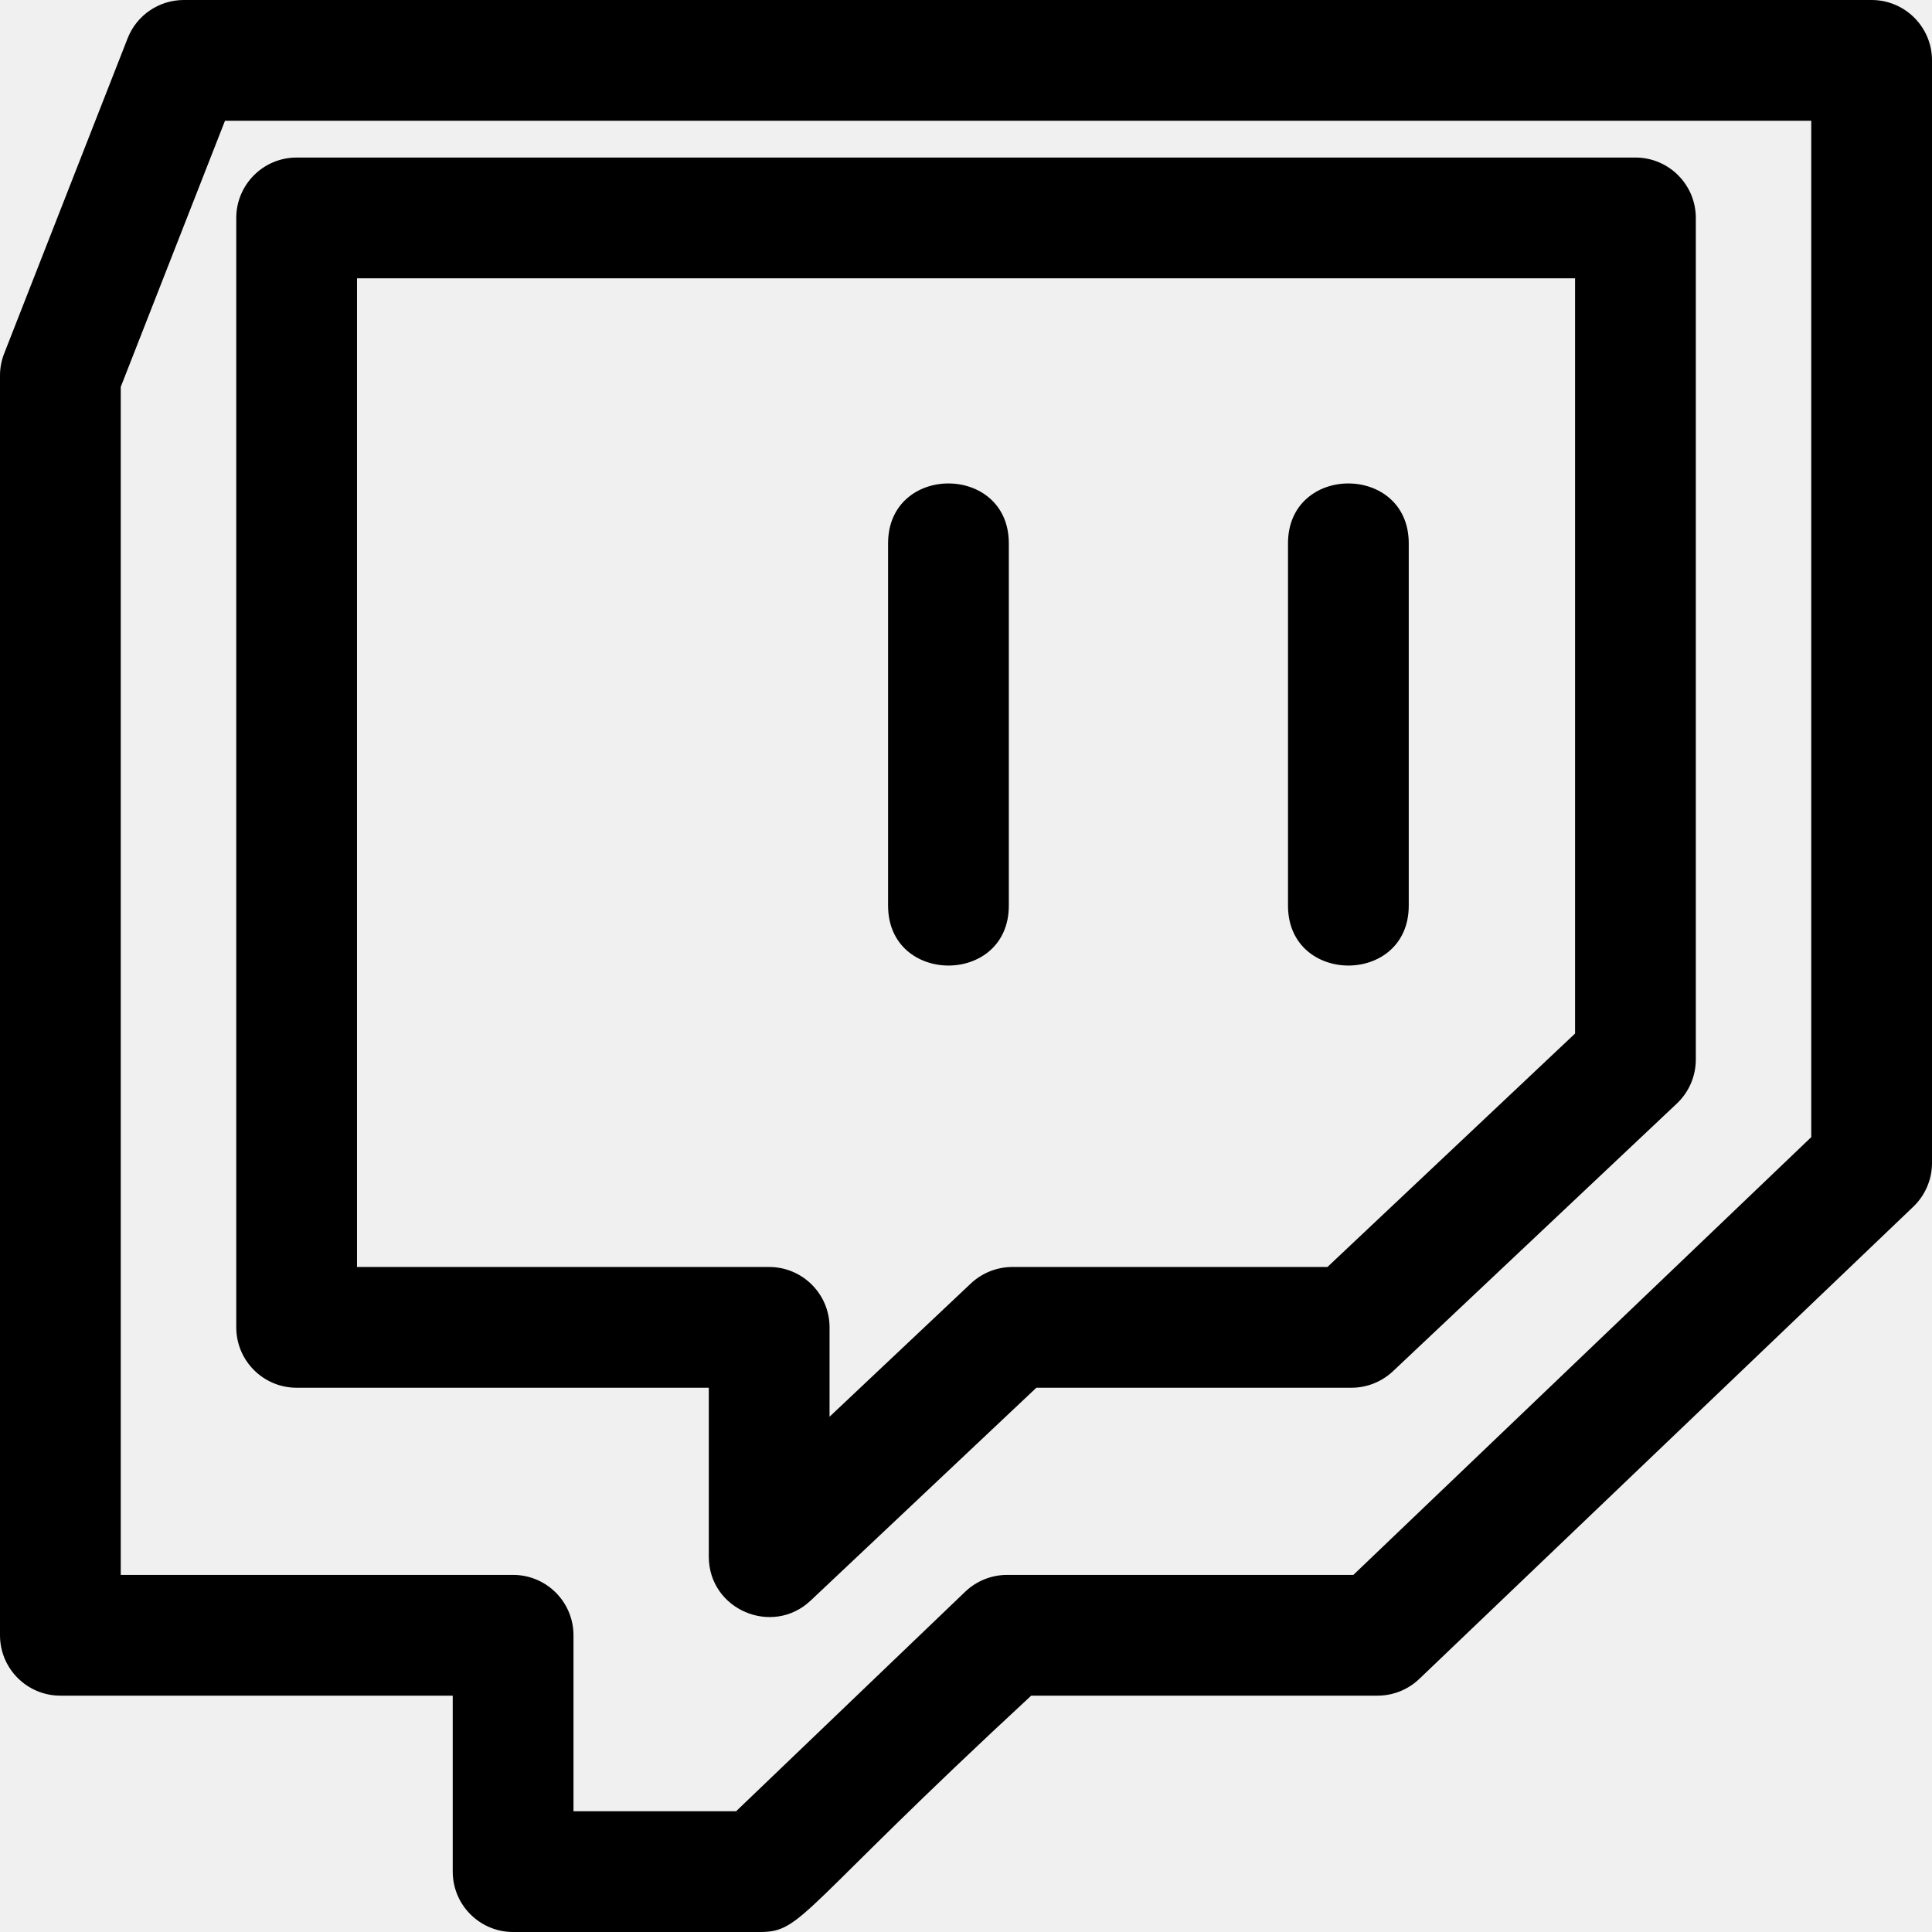
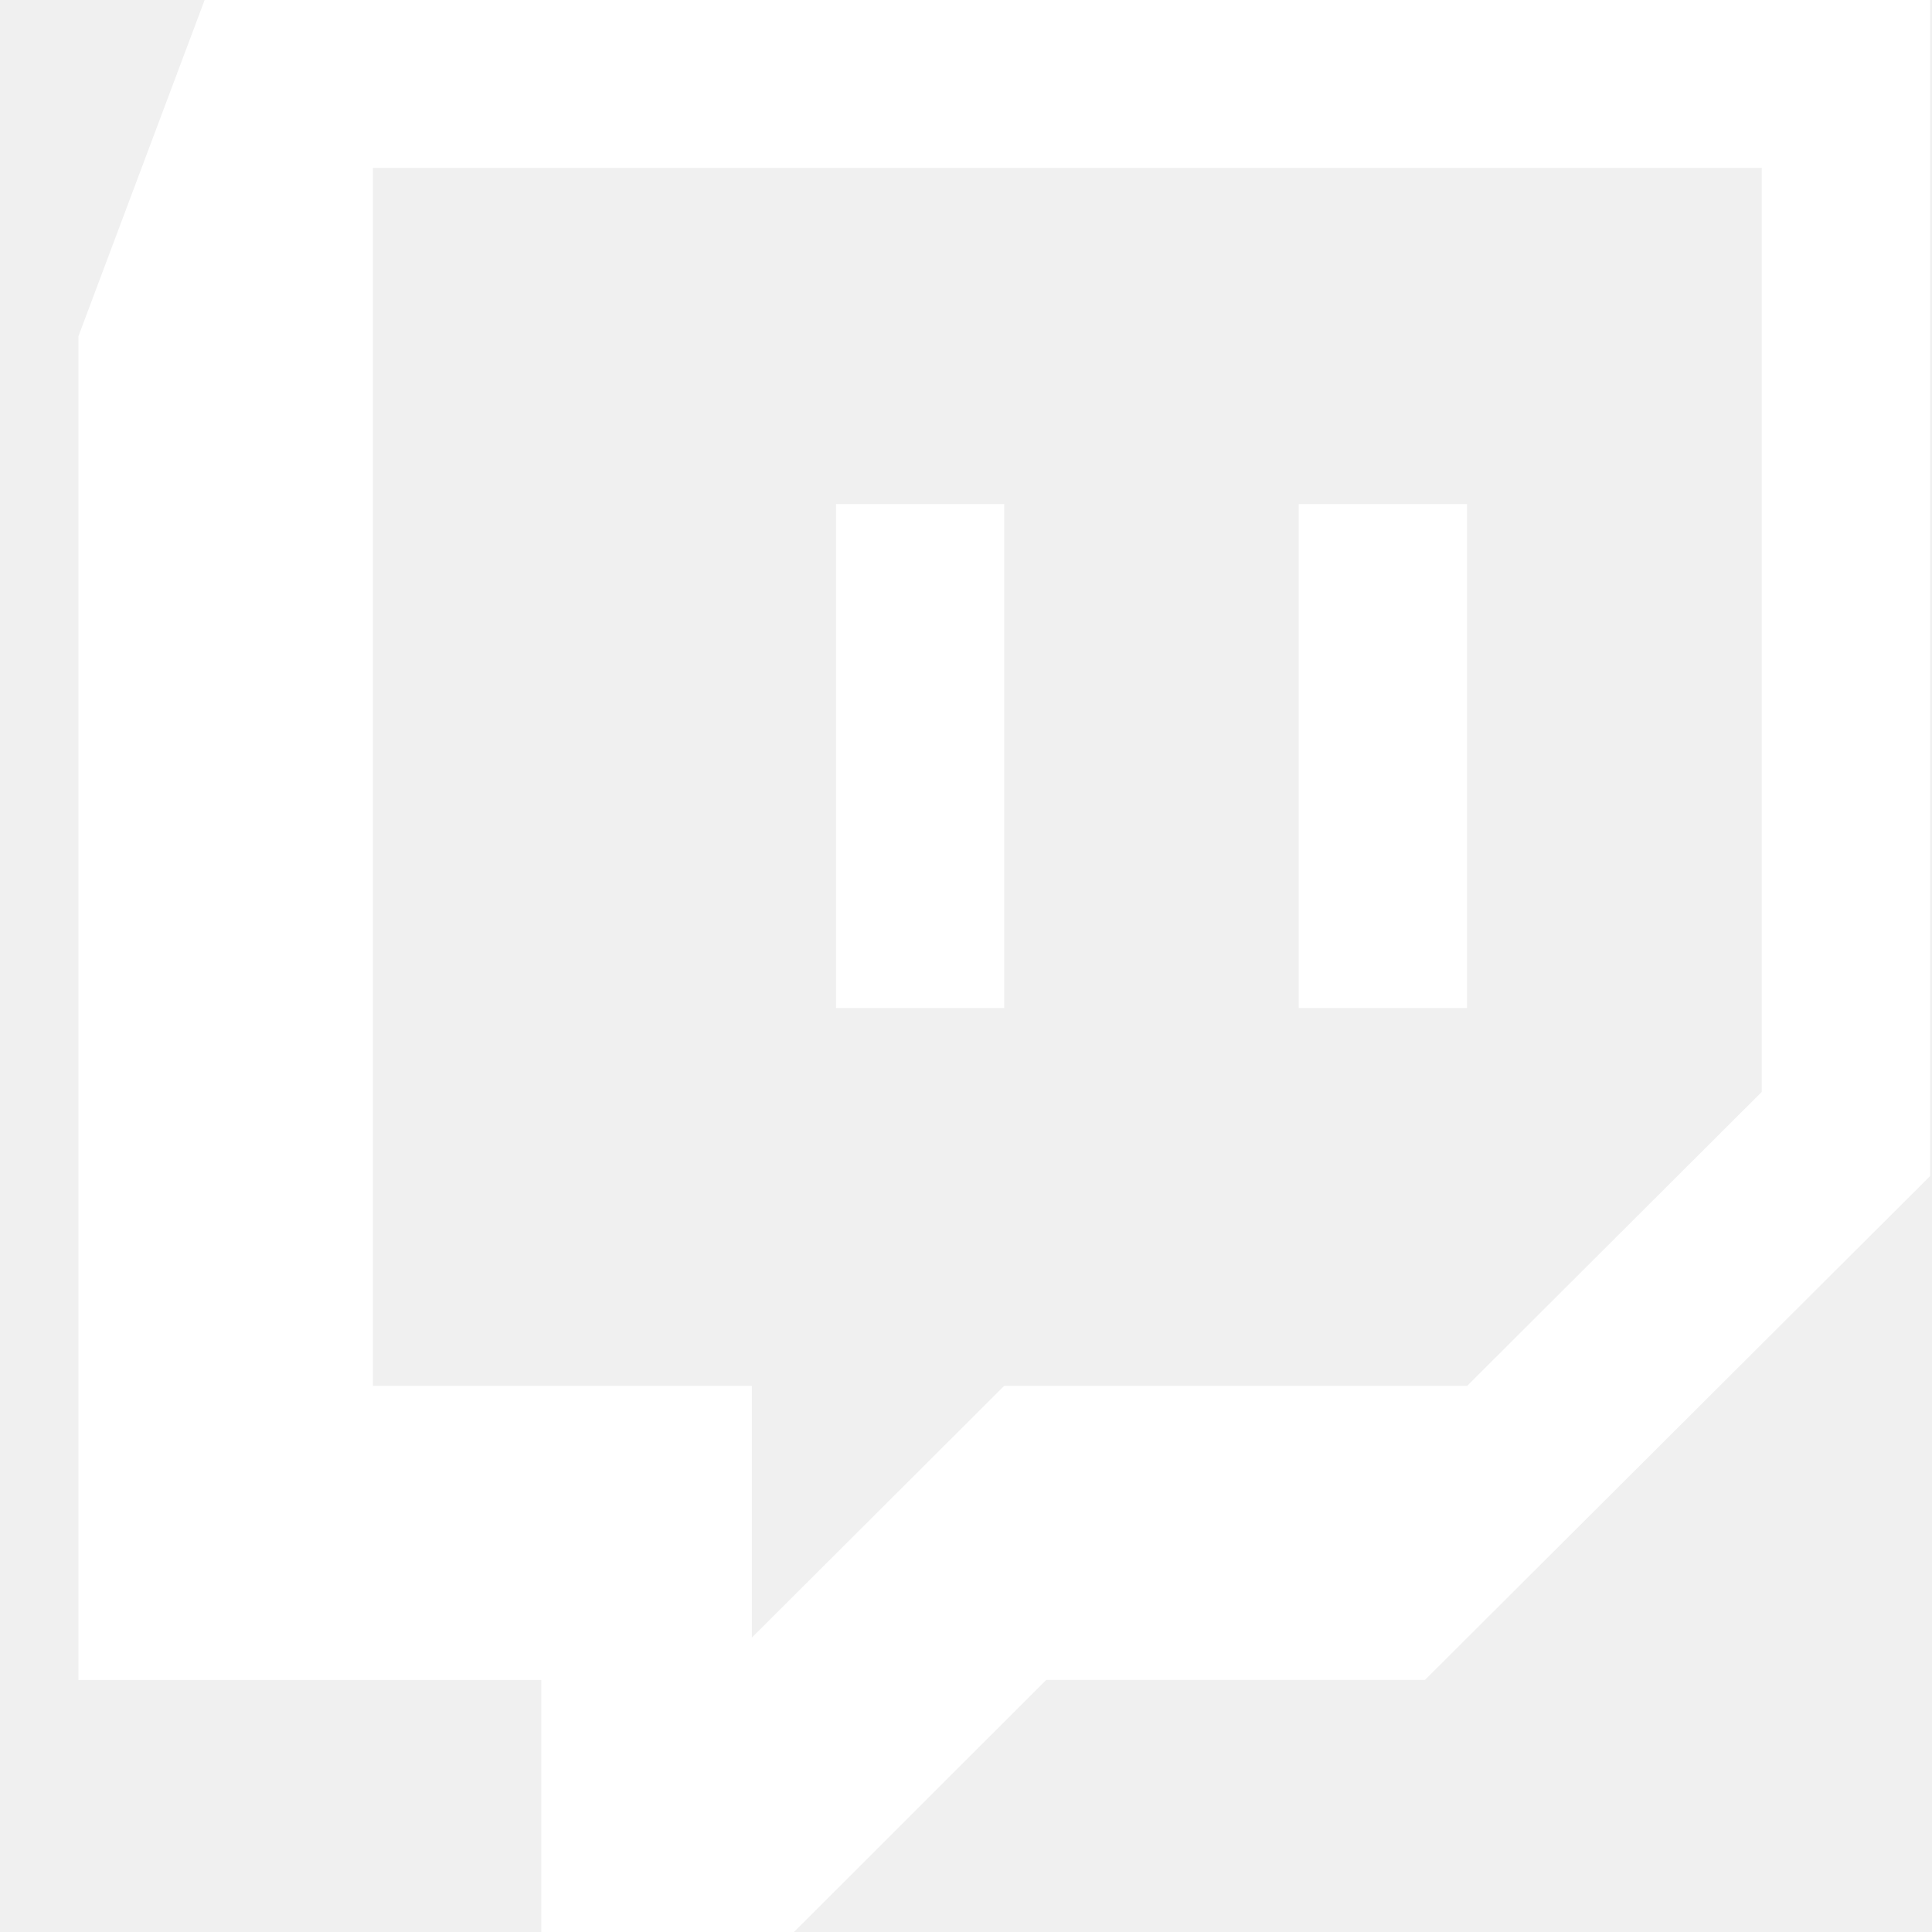
- <svg xmlns="http://www.w3.org/2000/svg" id="regular" enable-background="new 0 0 24 24" height="512" viewBox="0 0 24 24" width="512">
-   <path d="m23.25 0h-20.967c-.308 0-.586.189-.698.477l-1.533 3.914c-.034.087-.052.179-.052.273v15.65c0 .414.336.75.75.75h4.874v2.186c0 .414.336.75.75.75h3.07c.529 0 .489-.273 3.366-2.936h4.302c.193 0 .379-.074.519-.208l6.138-5.867c.147-.141.231-.338.231-.542v-13.697c0-.414-.336-.75-.75-.75zm-.75 14.126-5.688 5.438h-4.302c-.193 0-.379.075-.519.208l-2.847 2.728h-2.02v-2.186c0-.414-.336-.75-.75-.75h-4.874v-14.758l1.295-3.306h19.705z" />
-   <path d="m3.685 17.239h5.12v2.098c0 .66.791.994 1.265.546l2.804-2.644h3.914c.191 0 .375-.073.515-.204l3.528-3.327c.15-.142.235-.339.235-.546v-10.455c0-.414-.336-.75-.75-.75h-16.631c-.414 0-.75.336-.75.75v13.782c0 .414.336.75.75.75zm.75-13.782h15.131v9.382l-3.076 2.9h-3.914c-.191 0-.375.073-.515.204l-1.756 1.656v-1.11c0-.414-.336-.75-.75-.75h-5.12z" />
-   <path d="m17.5 11.25v-4.5c0-.992-1.5-.993-1.5 0v4.5c0 .992 1.5.993 1.5 0z" />
-   <path d="m12.532 11.25v-4.5c0-.992-1.5-.993-1.5 0v4.5c0 .992 1.5.993 1.5 0z" />
+ <svg xmlns="http://www.w3.org/2000/svg" enable-background="new 0 0 24 24" height="512px" viewBox="0 0 24 24" width="512px" class="">
+   <g>
+     <link type="text/css" id="dark-mode" rel="stylesheet" />
+     <style type="text/css" id="dark-mode-custom-style" />
+     <g fill="#673ab7">
+       <path d="m.975 4.175v16.694h5.749v3.131h3.139l3.134-3.132h4.705l6.274-6.258v-14.61h-21.434zm3.658-2.09h17.252v11.479l-3.66 3.652h-5.751l-3.134 3.127v-3.127h-4.707z" data-original="#673AB7" class="active-path" data-old_color="#673AB7" fill="#FFFFFF" />
+       <path d="m10.385 6.262h2.09v6.26h-2.09z" data-original="#673AB7" class="active-path" data-old_color="#673AB7" fill="#FFFFFF" />
+       <path d="m16.133 6.262h2.091v6.26h-2.091z" data-original="#673AB7" class="active-path" data-old_color="#673AB7" fill="#FFFFFF" />
+     </g>
+   </g>
</svg>
